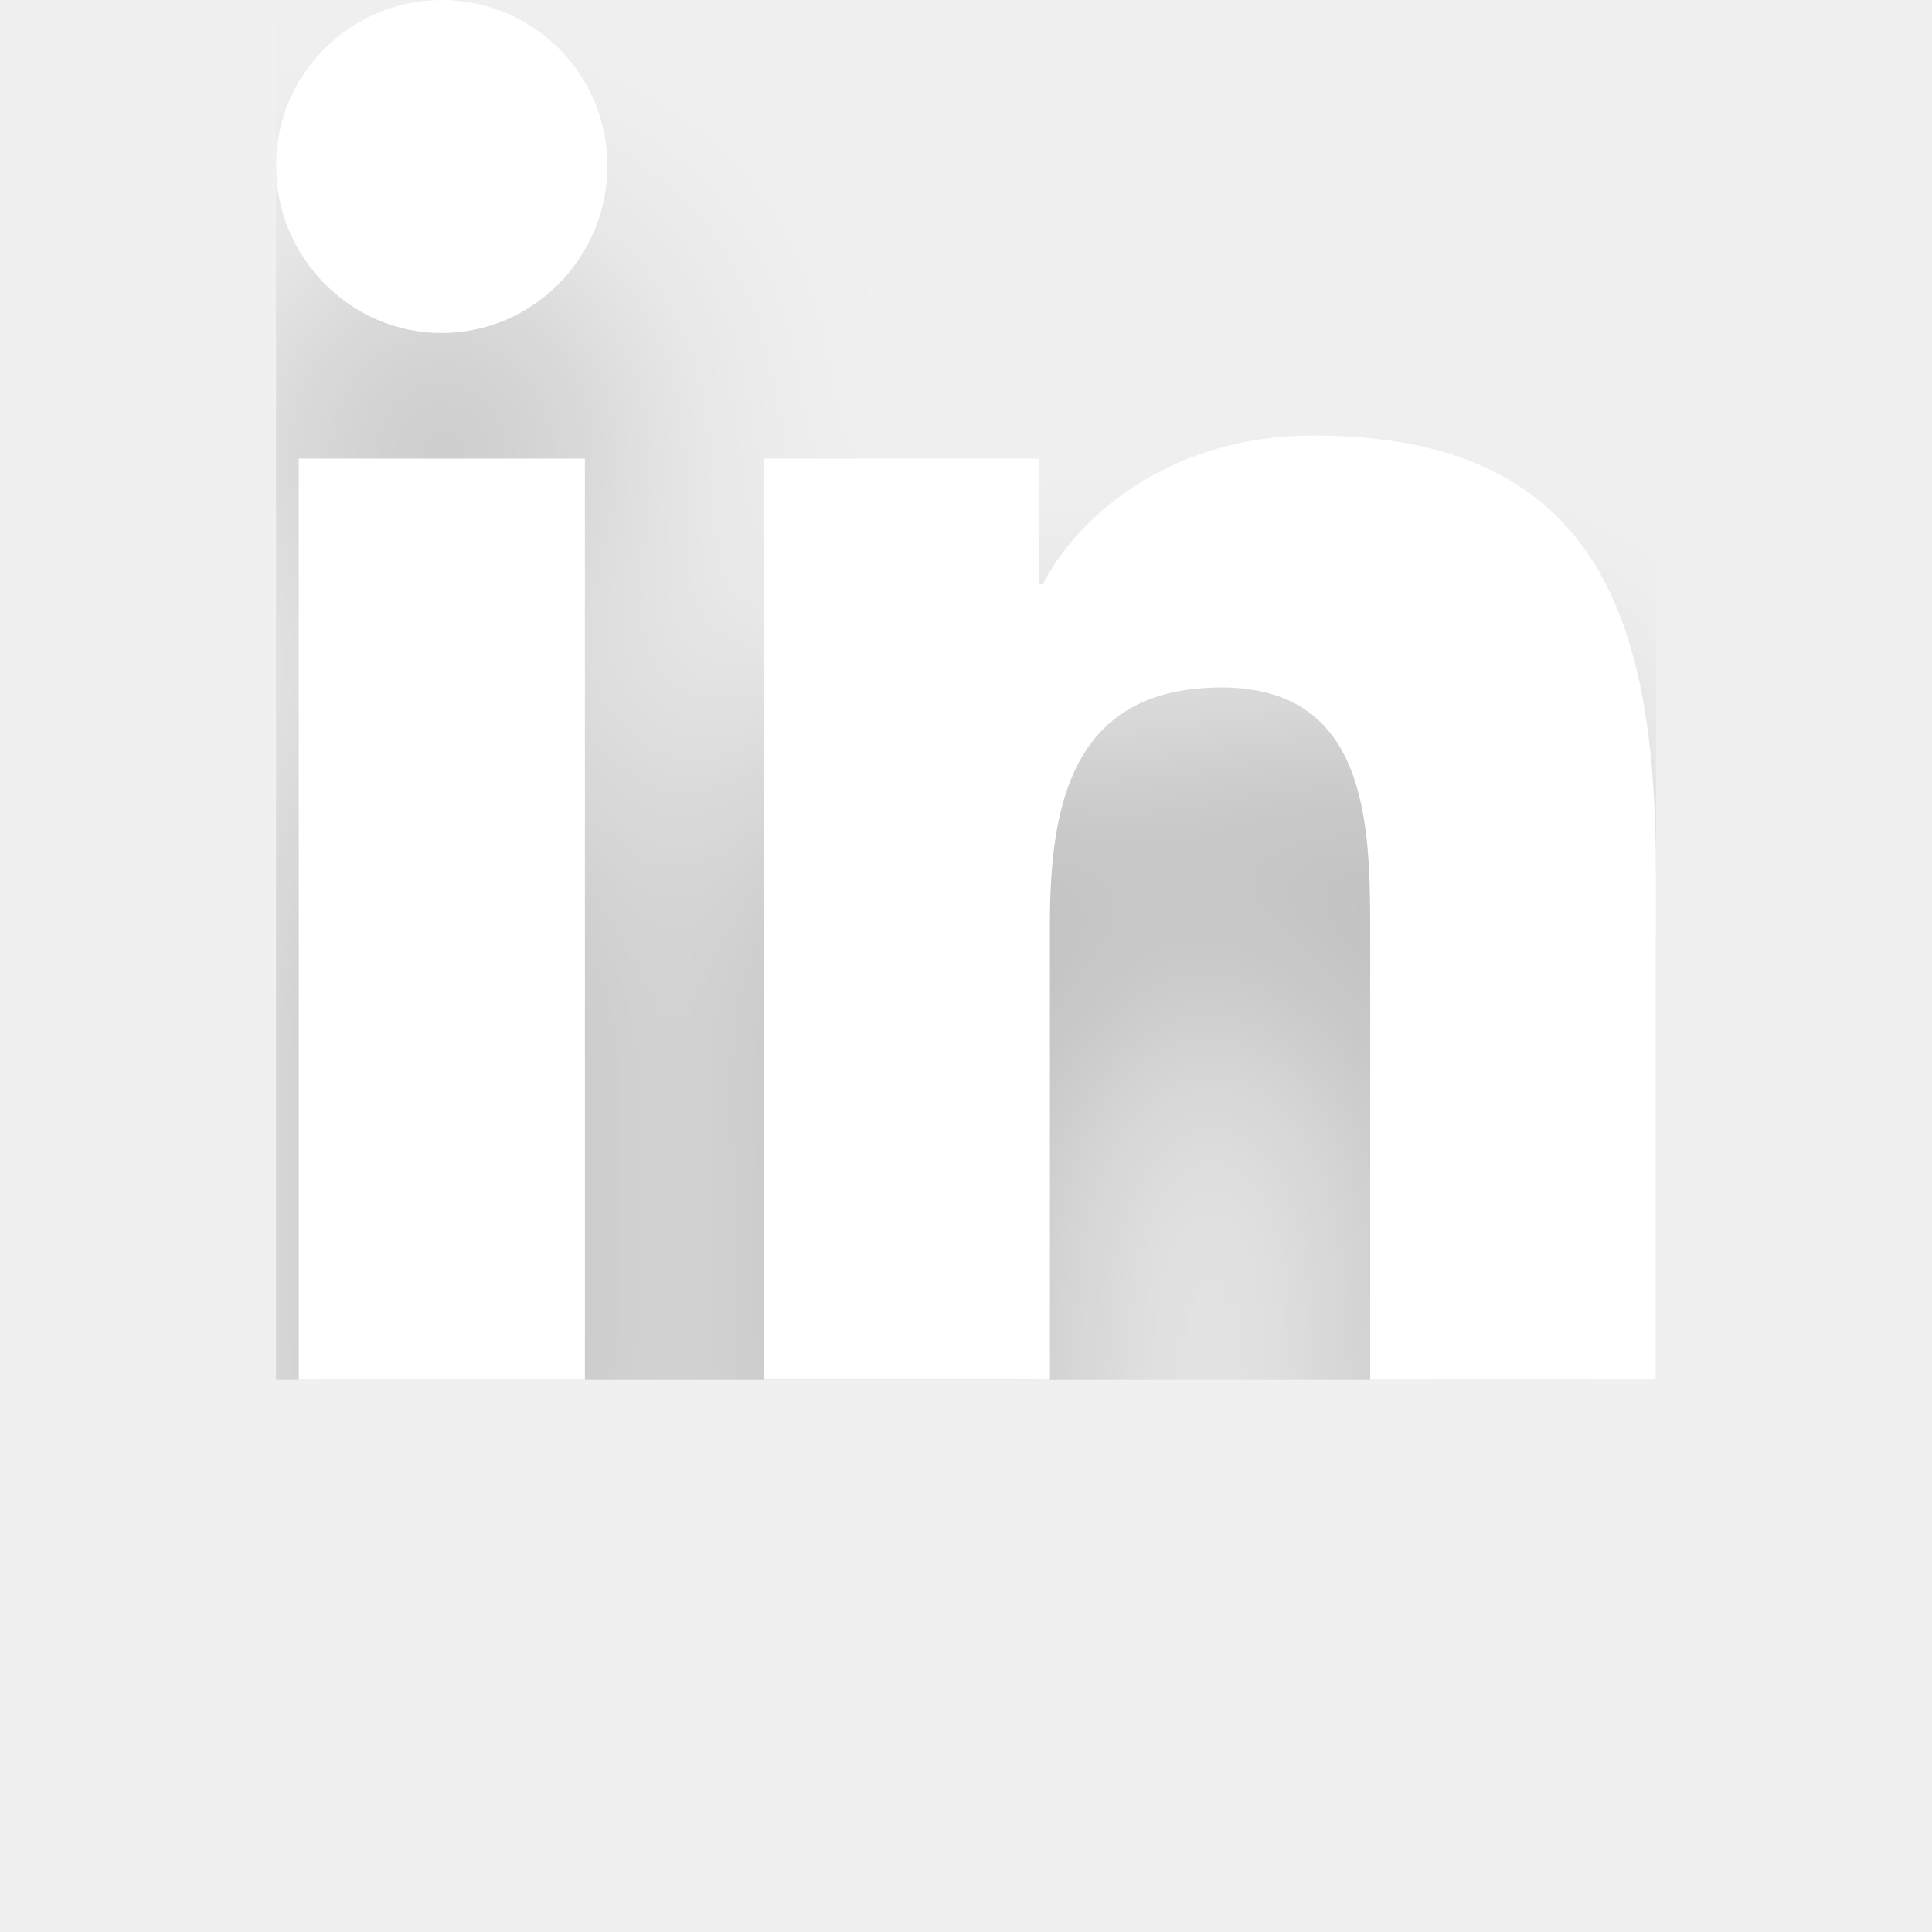
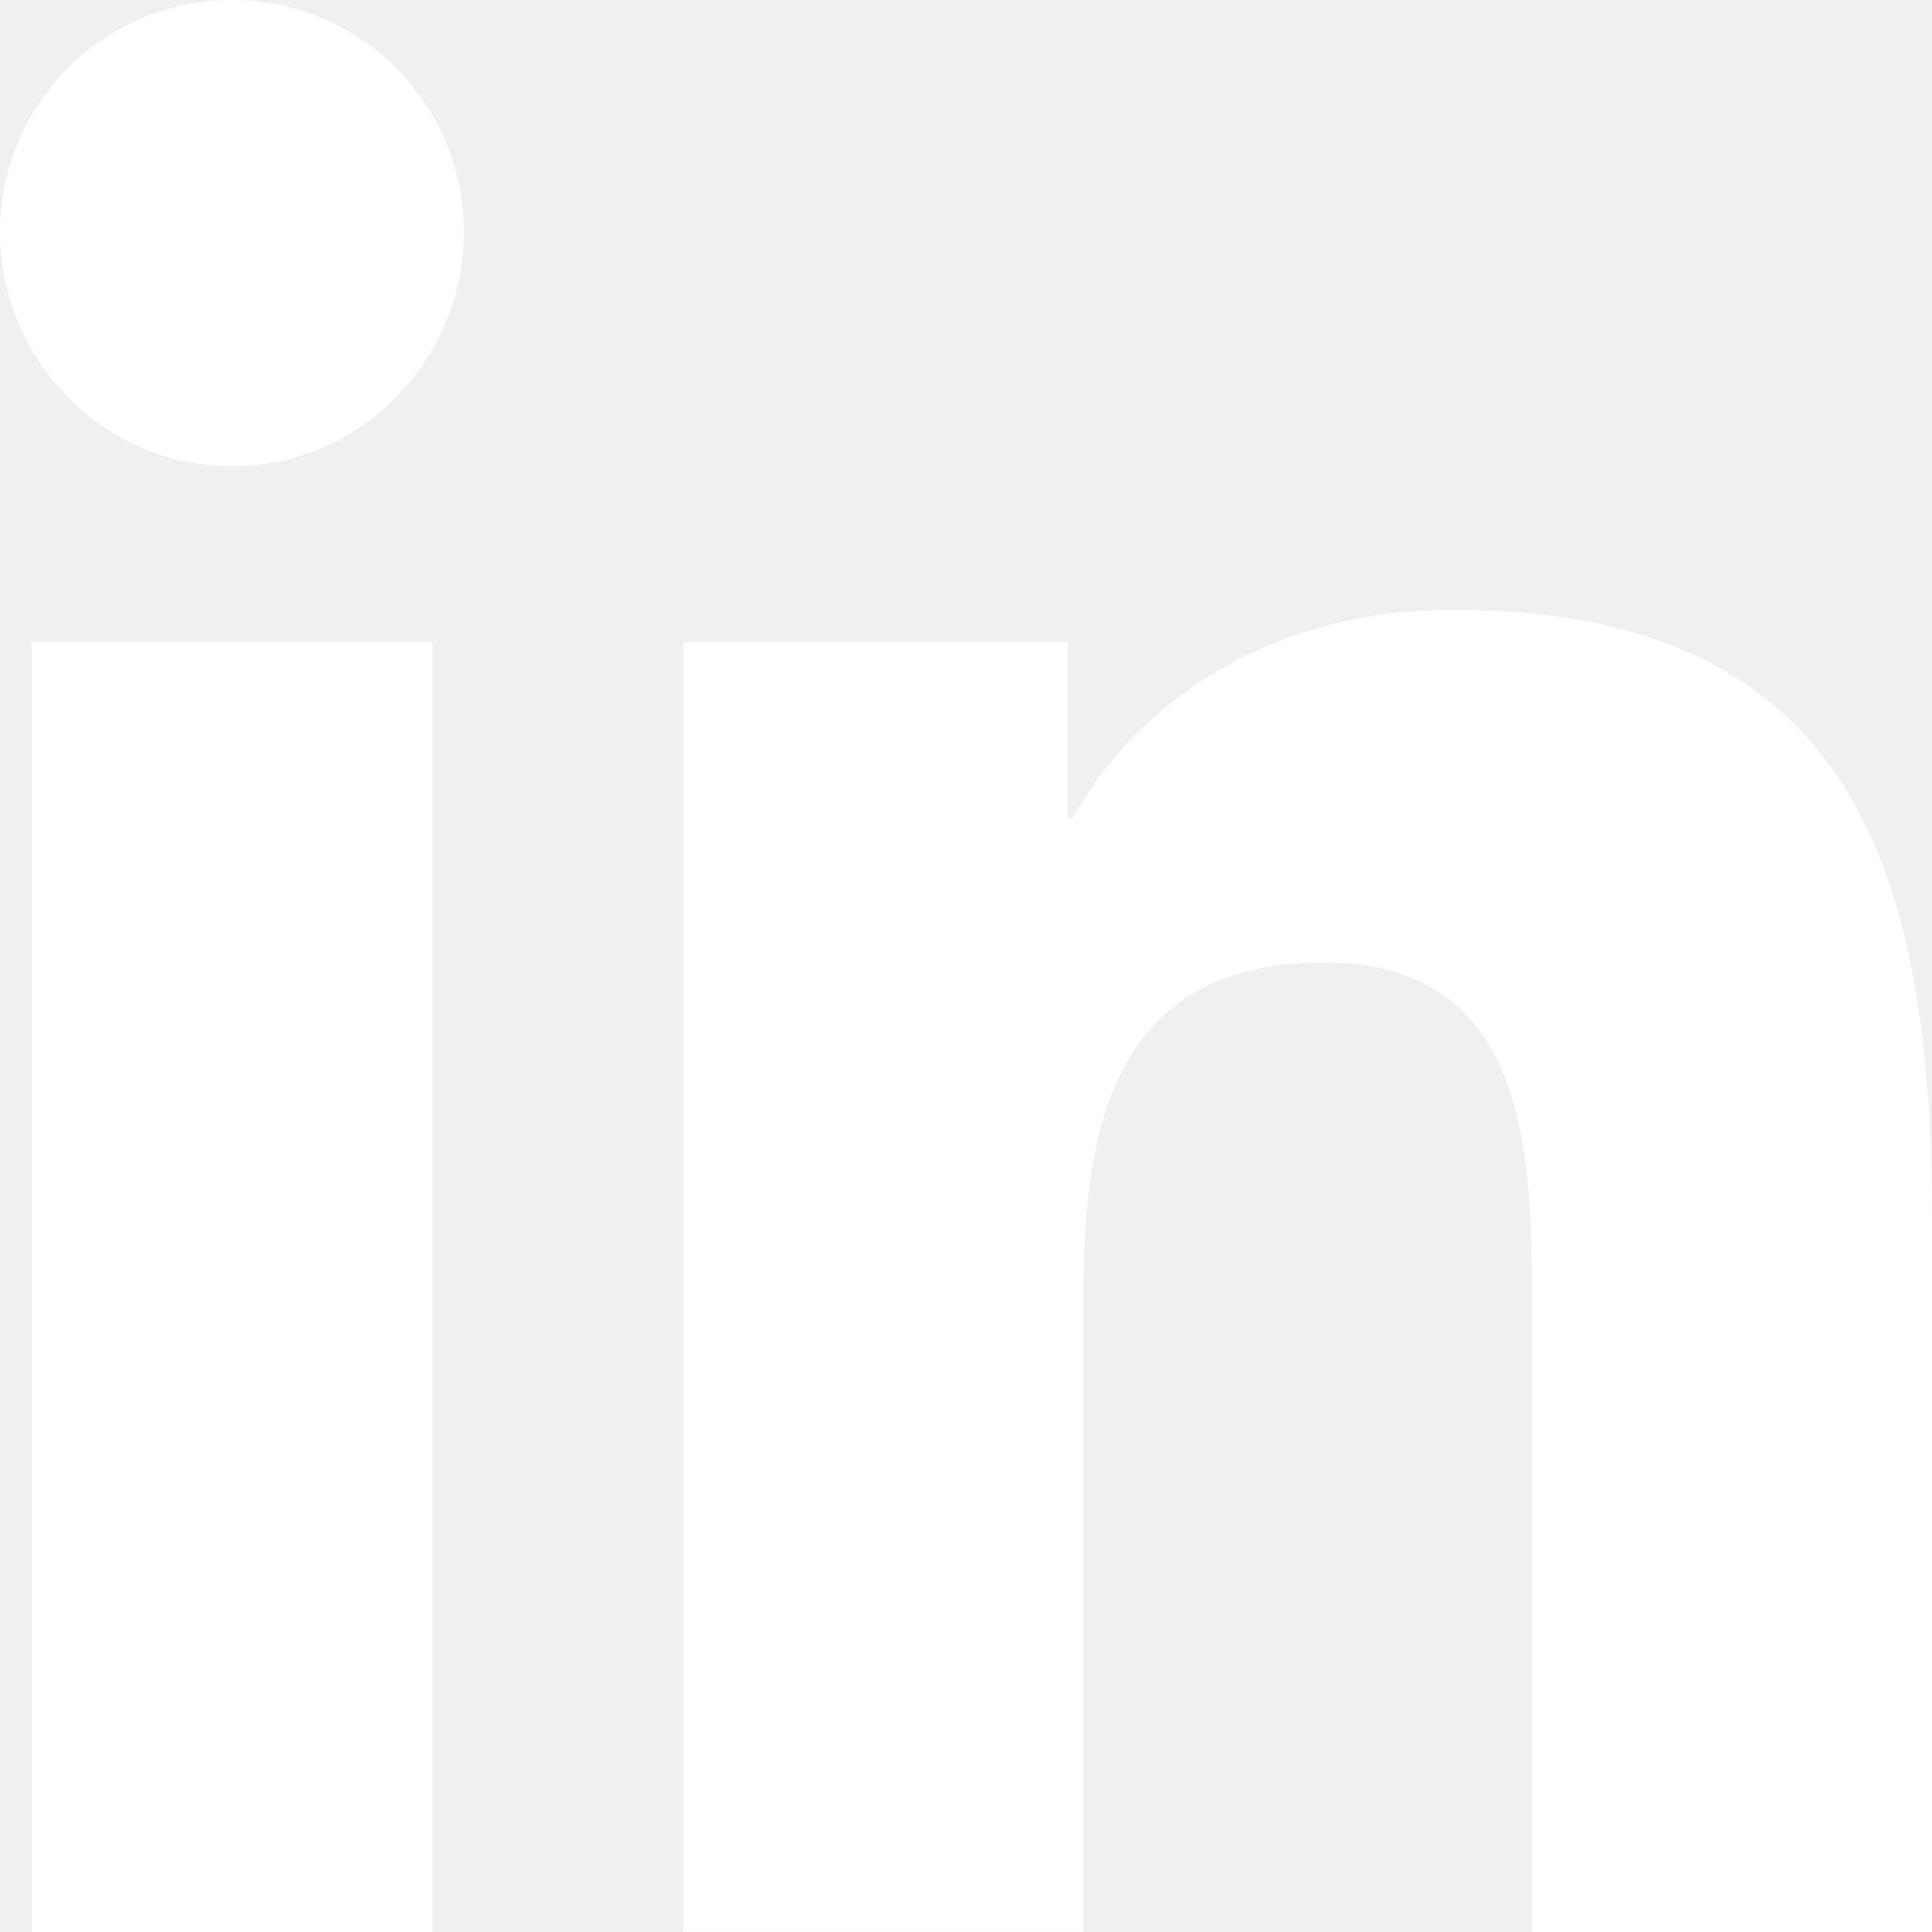
- <svg xmlns="http://www.w3.org/2000/svg" width="28" height="28" viewBox="0 0 28 28" fill="none">
-   <g clip-path="url(#clip0)" filter="url(#filter0_d)">
-     <path d="M23.995 20V19.999H24V12.664C24 9.076 23.227 6.312 19.032 6.312C17.016 6.312 15.662 7.418 15.11 8.468H15.052V6.647H11.074V19.999H15.216V13.388C15.216 11.647 15.546 9.963 17.702 9.963C19.826 9.963 19.858 11.95 19.858 13.499V20H23.995Z" fill="white" />
-     <path d="M4.33 6.647H8.477V20H4.33V6.647Z" fill="white" />
-     <path d="M6.402 0C5.076 0 4 1.076 4 2.402C4 3.728 5.076 4.826 6.402 4.826C7.728 4.826 8.803 3.728 8.803 2.402C8.803 1.076 7.727 0 6.402 0V0Z" fill="white" />
+ <svg xmlns="http://www.w3.org/2000/svg" width="20" height="20" viewBox="0 0 20 20" fill="none">
+   <g clip-path="url(#clip0)">
+     <path d="M19.995 20V19.999H20V12.664C20 9.076 19.228 6.312 15.033 6.312C13.016 6.312 11.663 7.418 11.11 8.468H11.052V6.647H7.074V19.999H11.216V13.387C11.216 11.647 11.546 9.963 13.702 9.963C15.826 9.963 15.858 11.95 15.858 13.499V20H19.995Z" fill="white" />
+     <path d="M0.33 6.647H4.477V20H0.33V6.647Z" fill="white" />
+     <path d="M2.402 0C1.076 0 0 1.076 0 2.402C0 3.728 1.076 4.826 2.402 4.826C3.728 4.826 4.803 3.728 4.803 2.402C4.803 1.076 3.727 0 2.402 0V0Z" fill="white" />
  </g>
  <defs>
-     <filter id="filter0_d" x="0" y="0" width="28" height="28" filterUnits="userSpaceOnUse" color-interpolation-filters="sRGB">
-       <feFlood flood-opacity="0" result="BackgroundImageFix" />
-       <feColorMatrix in="SourceAlpha" type="matrix" values="0 0 0 0 0 0 0 0 0 0 0 0 0 0 0 0 0 0 127 0" />
-       <feOffset dy="4" />
-       <feGaussianBlur stdDeviation="2" />
-       <feColorMatrix type="matrix" values="0 0 0 0 0 0 0 0 0 0 0 0 0 0 0 0 0 0 0.25 0" />
-       <feBlend mode="normal" in2="BackgroundImageFix" result="effect1_dropShadow" />
-       <feBlend mode="normal" in="SourceGraphic" in2="effect1_dropShadow" result="shape" />
-     </filter>
    <clipPath id="clip0">
-       <rect width="20" height="20" fill="white" transform="translate(4)" />
+       <rect width="20" height="20" fill="white" />
    </clipPath>
  </defs>
</svg>
